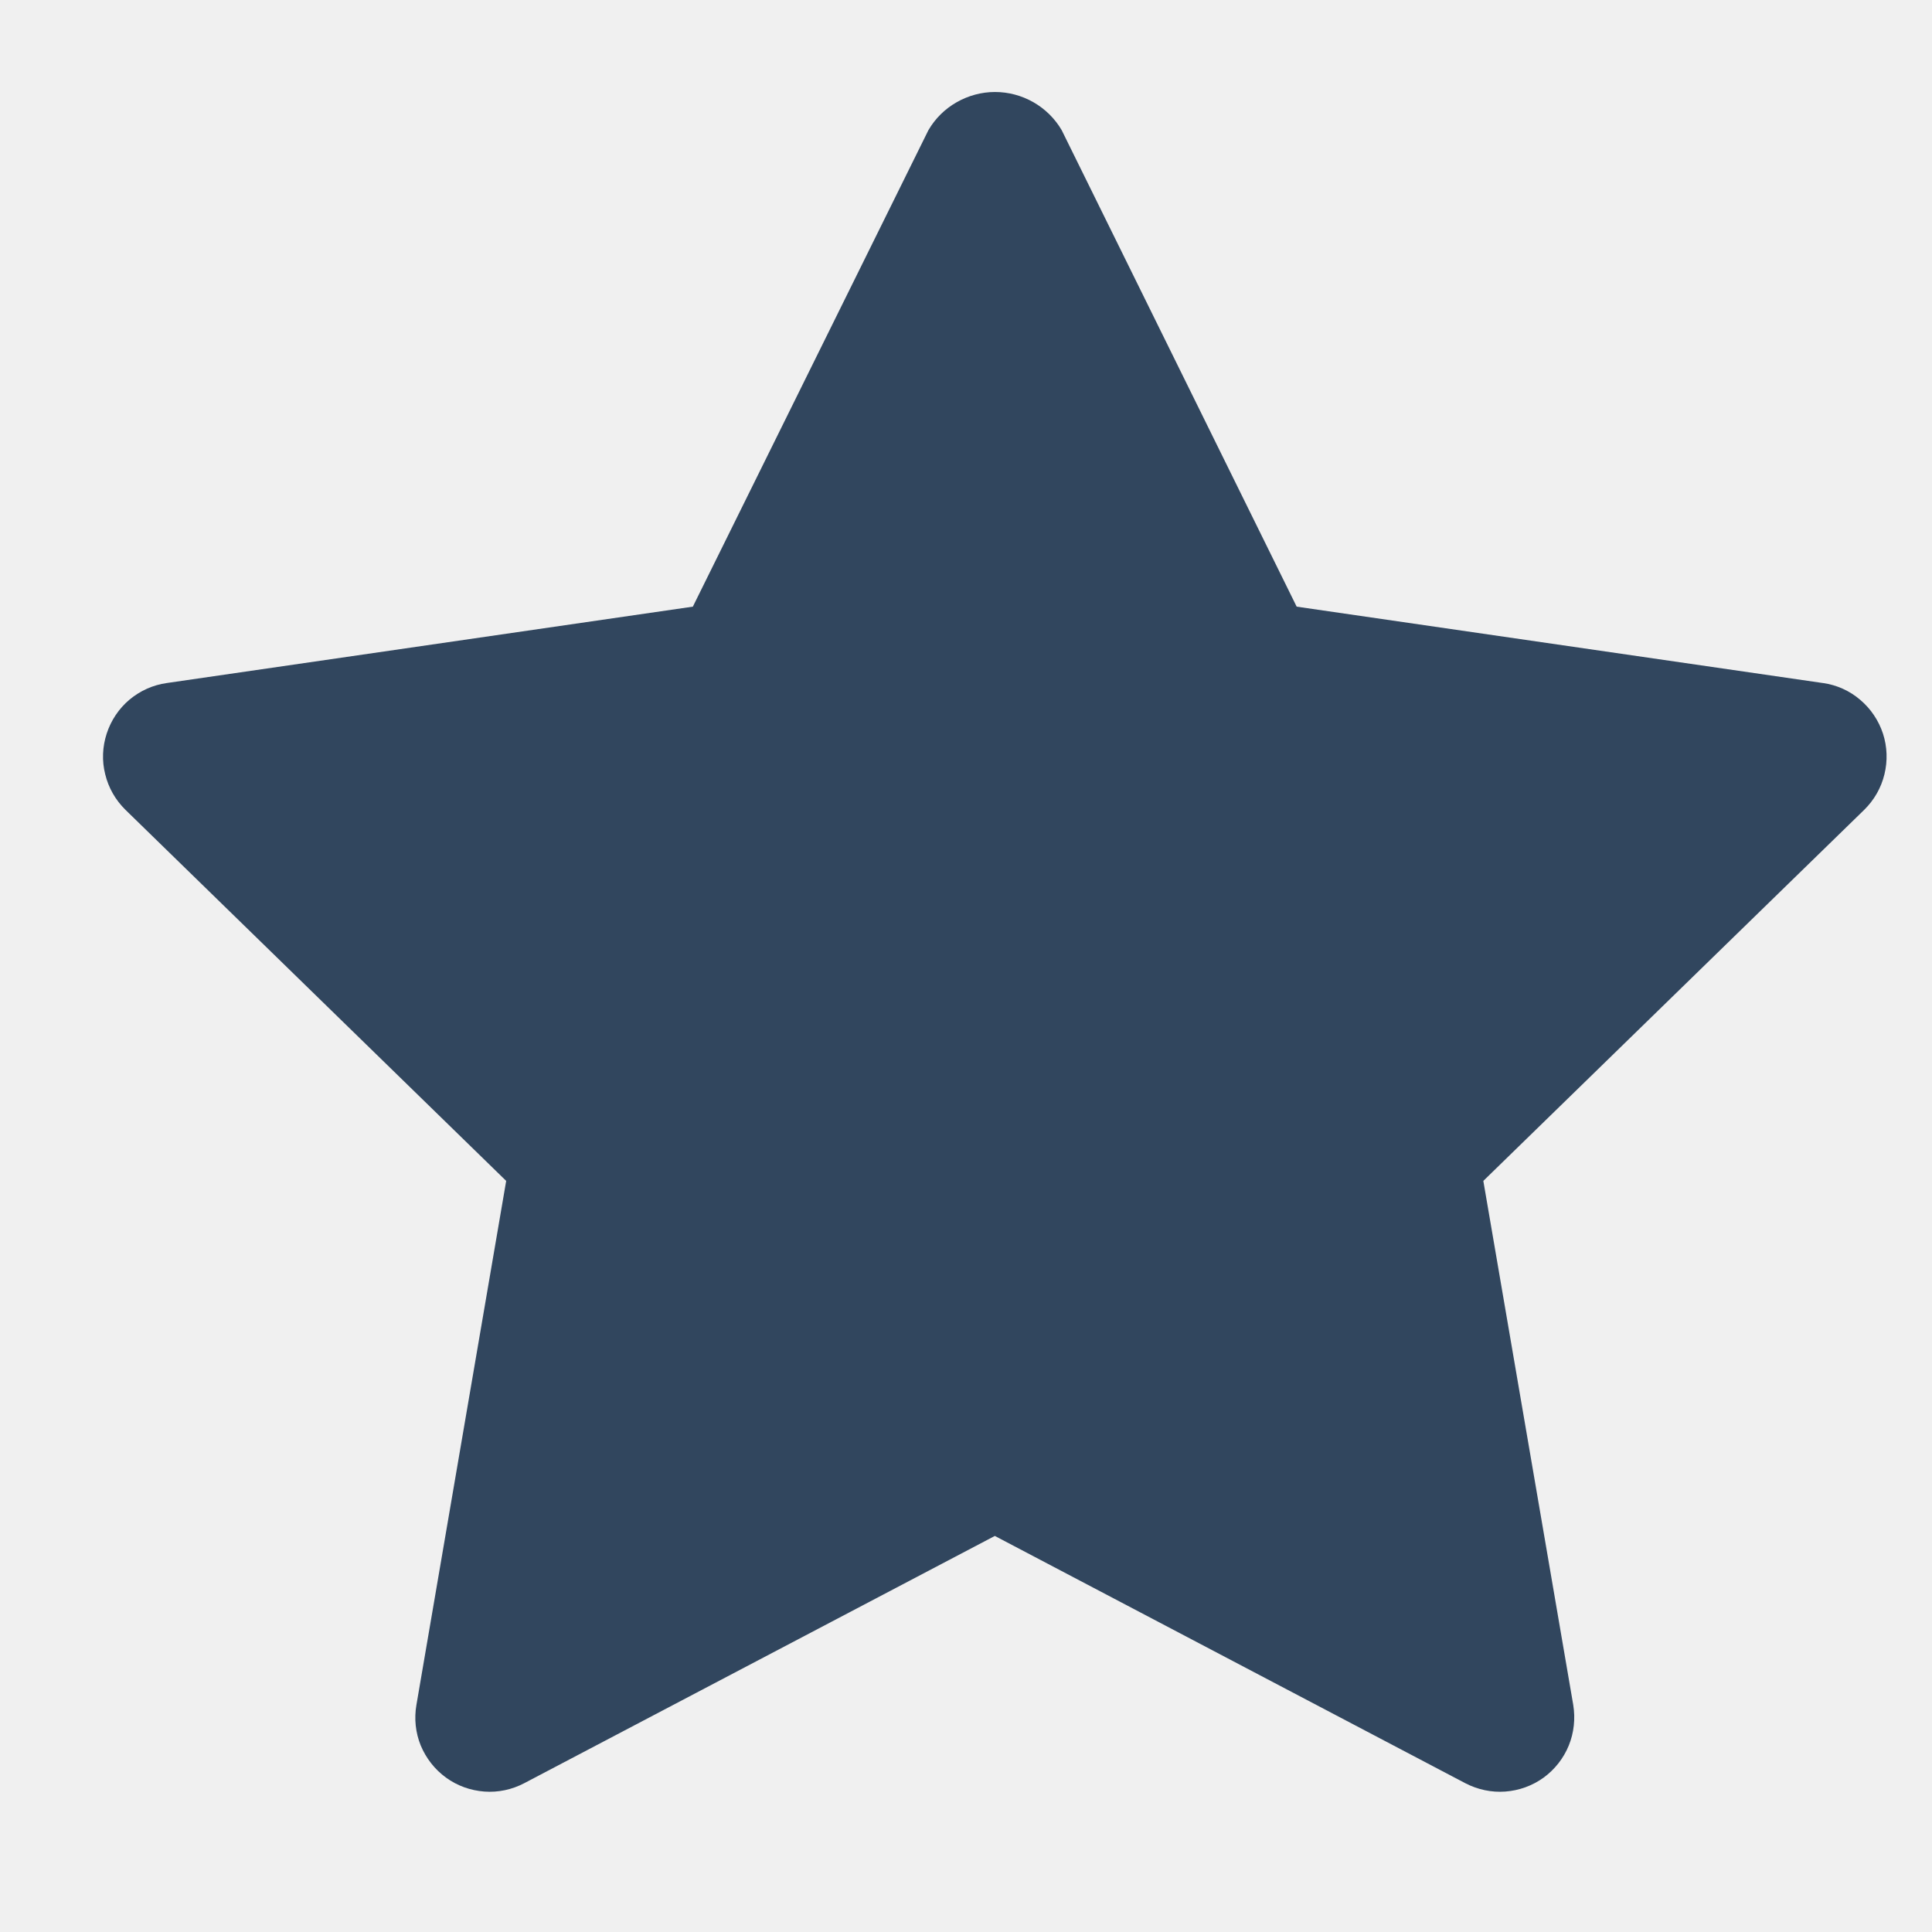
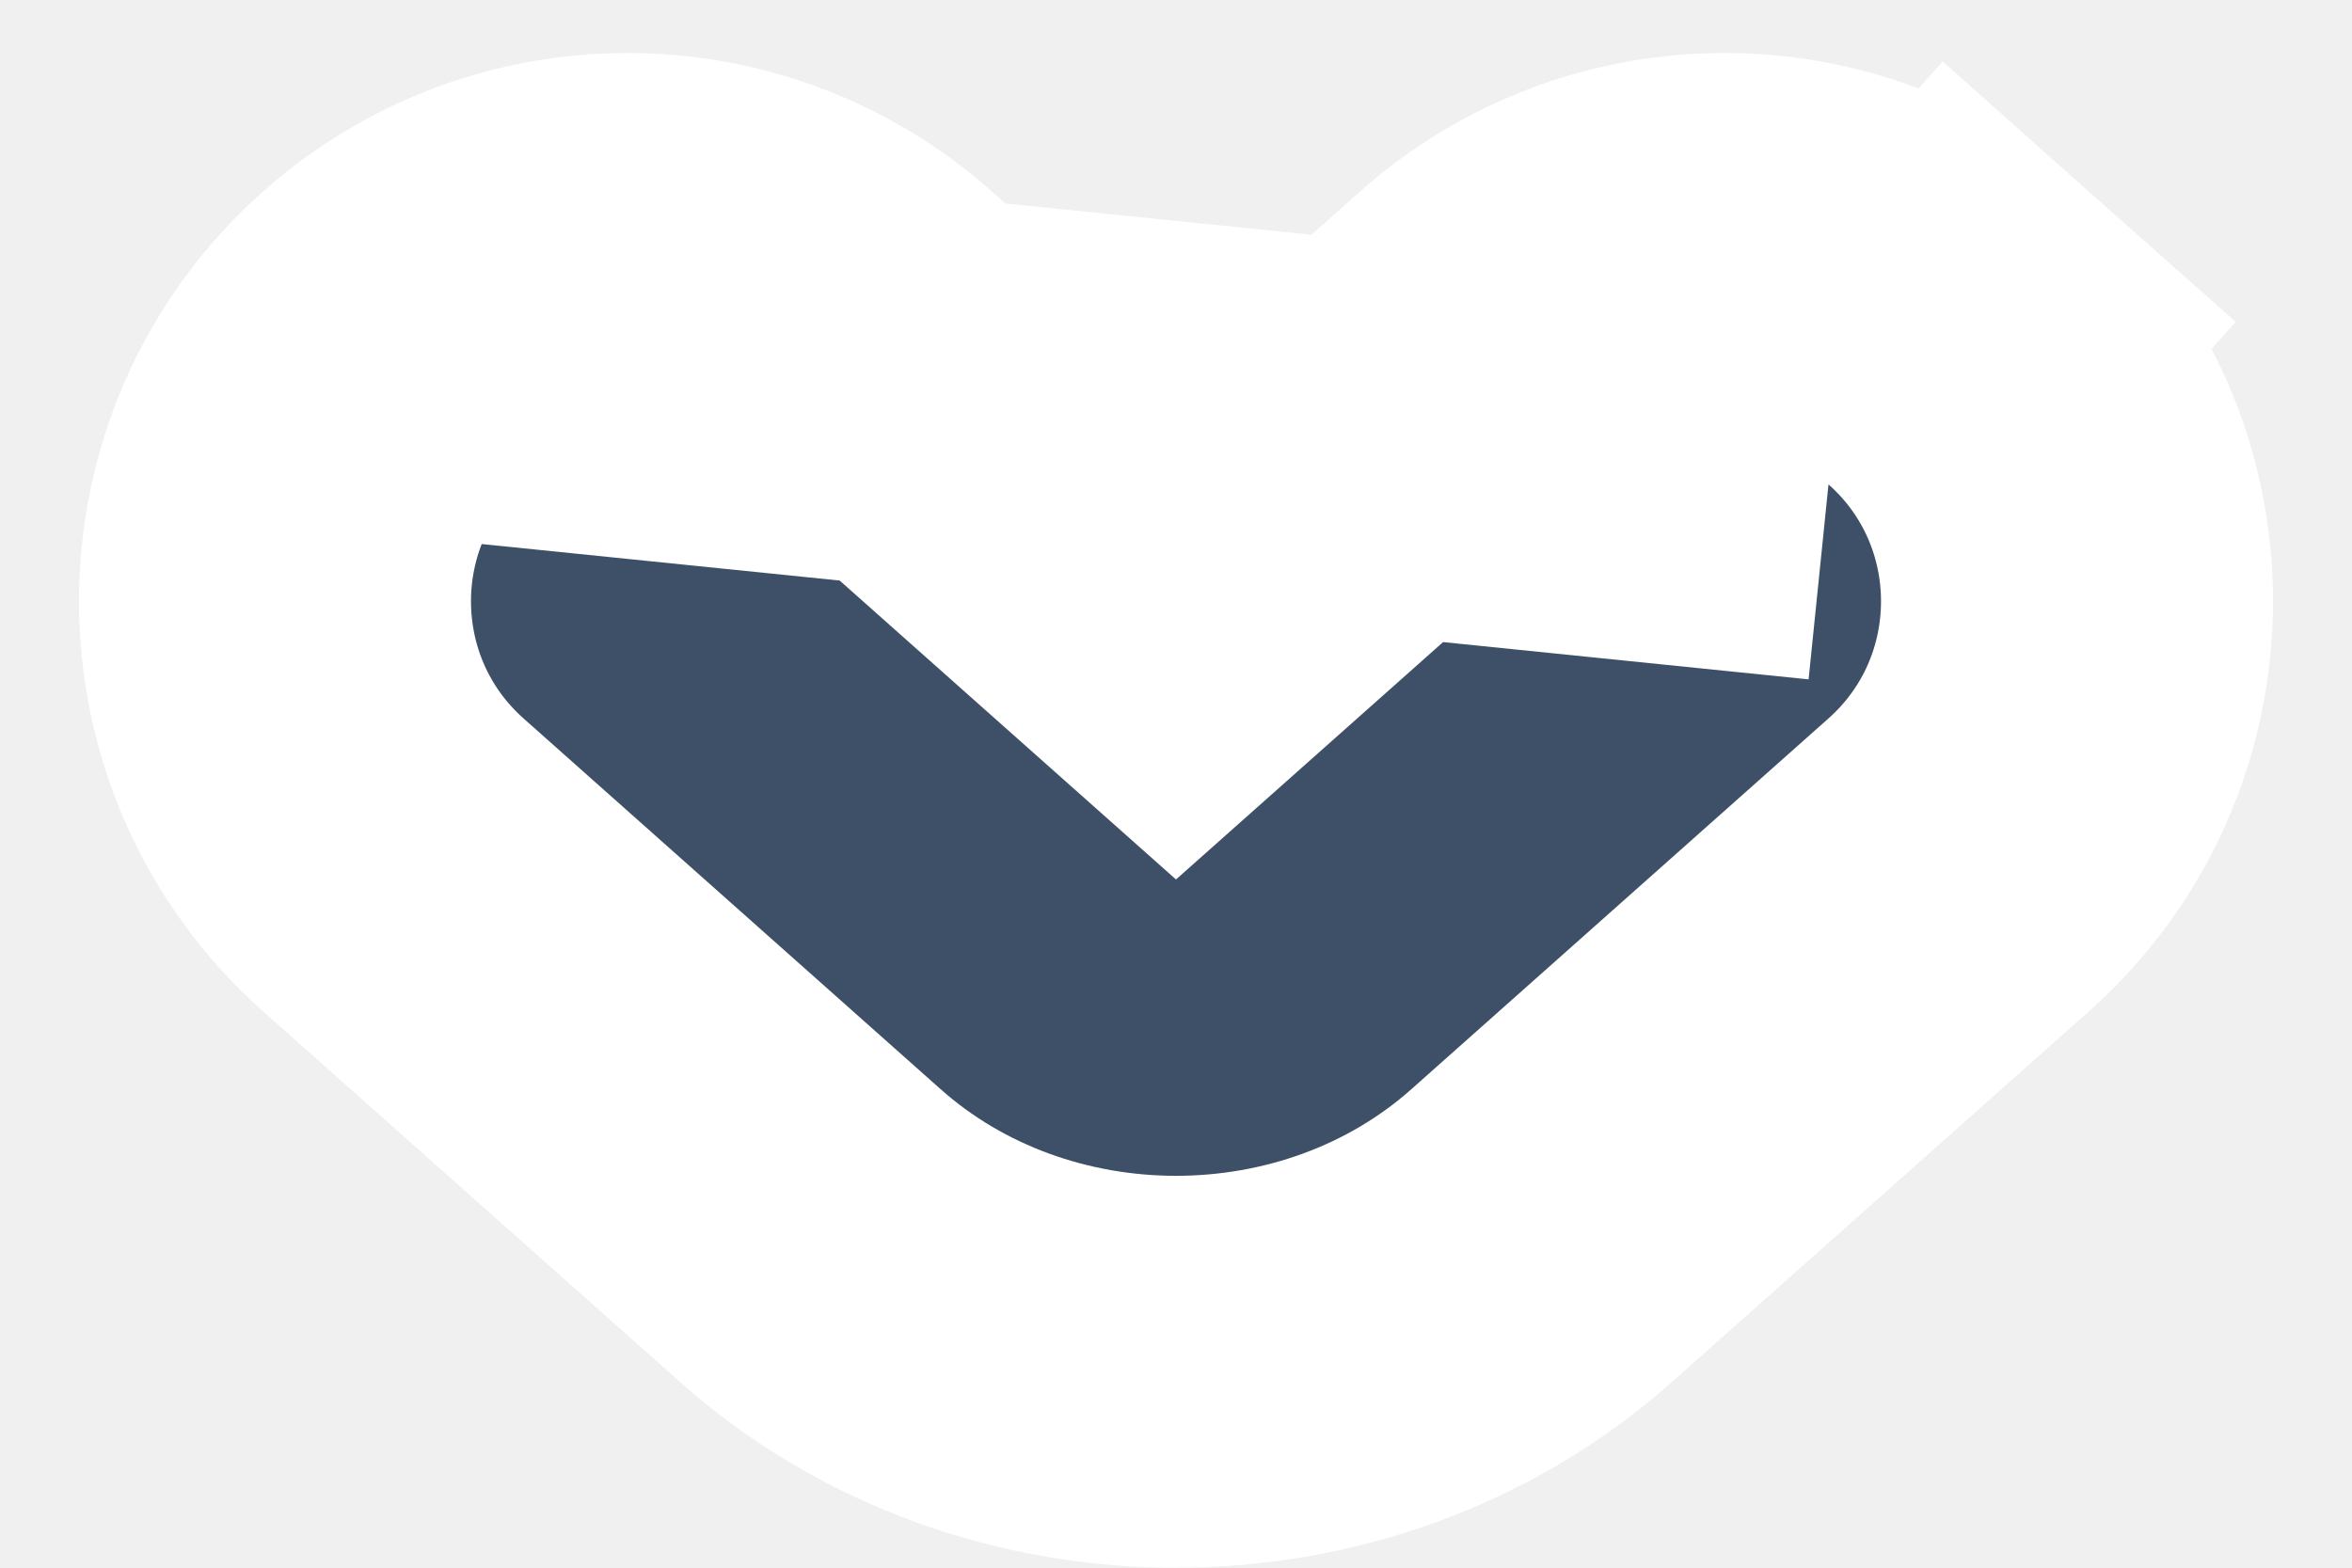
- <svg xmlns="http://www.w3.org/2000/svg" width="13" height="13" viewBox="0 0 13 13" fill="none">
-   <path d="M12.266 4.596L8.725 4.082L7.144 0.876C7.098 0.797 7.032 0.733 6.954 0.688C6.875 0.643 6.786 0.619 6.695 0.619C6.605 0.619 6.516 0.643 6.437 0.688C6.358 0.733 6.293 0.797 6.247 0.876L4.662 4.082L1.122 4.596C1.029 4.609 0.943 4.648 0.871 4.708C0.8 4.768 0.747 4.847 0.718 4.936C0.689 5.025 0.685 5.12 0.708 5.21C0.73 5.301 0.777 5.383 0.844 5.449L3.406 7.946L2.802 11.472C2.786 11.564 2.796 11.659 2.831 11.745C2.867 11.831 2.925 11.906 3.001 11.961C3.076 12.016 3.166 12.048 3.259 12.055C3.352 12.062 3.445 12.042 3.527 11.999L6.694 10.335L9.86 11.999C9.943 12.042 10.036 12.062 10.129 12.055C10.222 12.048 10.311 12.016 10.387 11.961C10.462 11.906 10.521 11.831 10.556 11.745C10.591 11.659 10.601 11.564 10.586 11.472L9.981 7.946L12.544 5.449C12.611 5.383 12.658 5.301 12.68 5.21C12.702 5.12 12.699 5.025 12.67 4.936C12.641 4.848 12.588 4.769 12.517 4.709C12.446 4.648 12.359 4.609 12.267 4.596H12.266Z" fill="#31465E" />
+ <svg xmlns="http://www.w3.org/2000/svg" width="12" height="8" viewBox="0 0 12 8" fill="none">
+   <path d="M9.329 2.472L9.994 1.725C10.798 2.44 10.798 3.697 9.994 4.413L7.866 6.305C6.824 7.232 5.176 7.232 4.134 6.305L2.006 4.413C1.202 3.697 1.202 2.44 2.006 1.725M9.329 2.472L2.006 1.725M9.329 2.472L9.994 1.725C9.312 1.119 8.285 1.119 7.603 1.725L6 3.15L4.397 1.725C3.715 1.119 2.688 1.119 2.006 1.725M9.329 2.472L2.006 1.725" fill="#3E5067" stroke="white" stroke-width="2" />
</svg>
